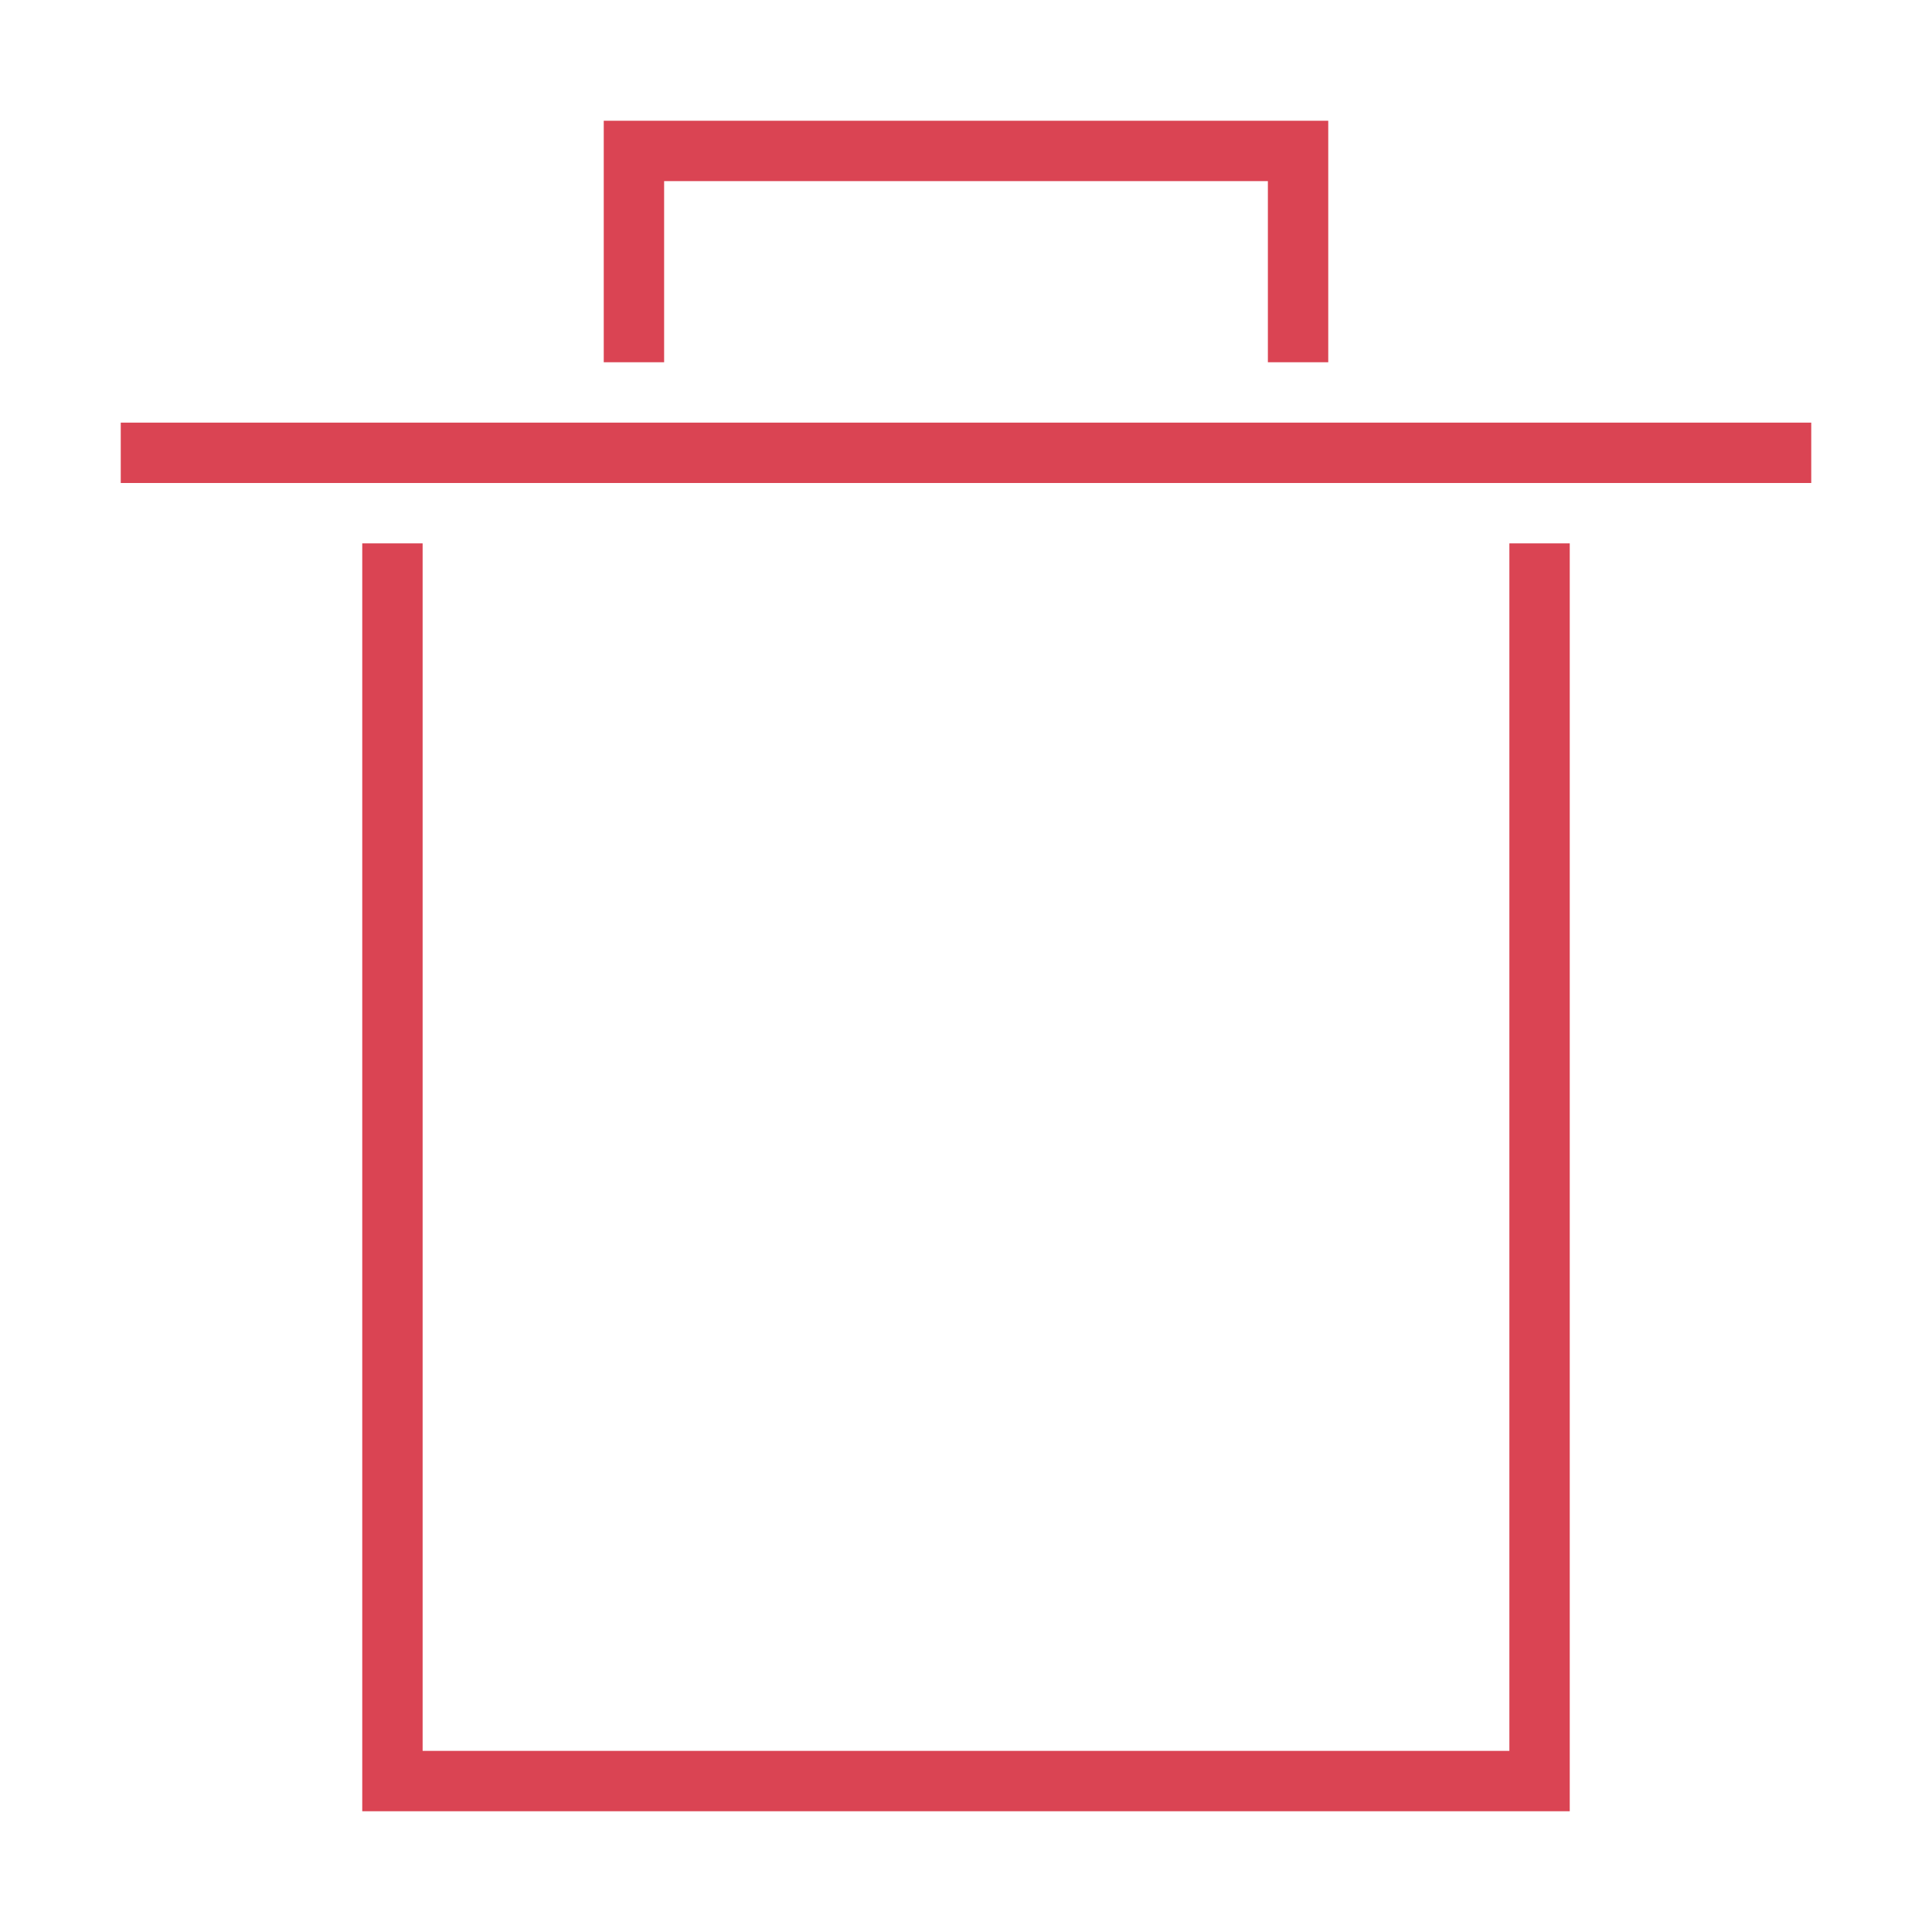
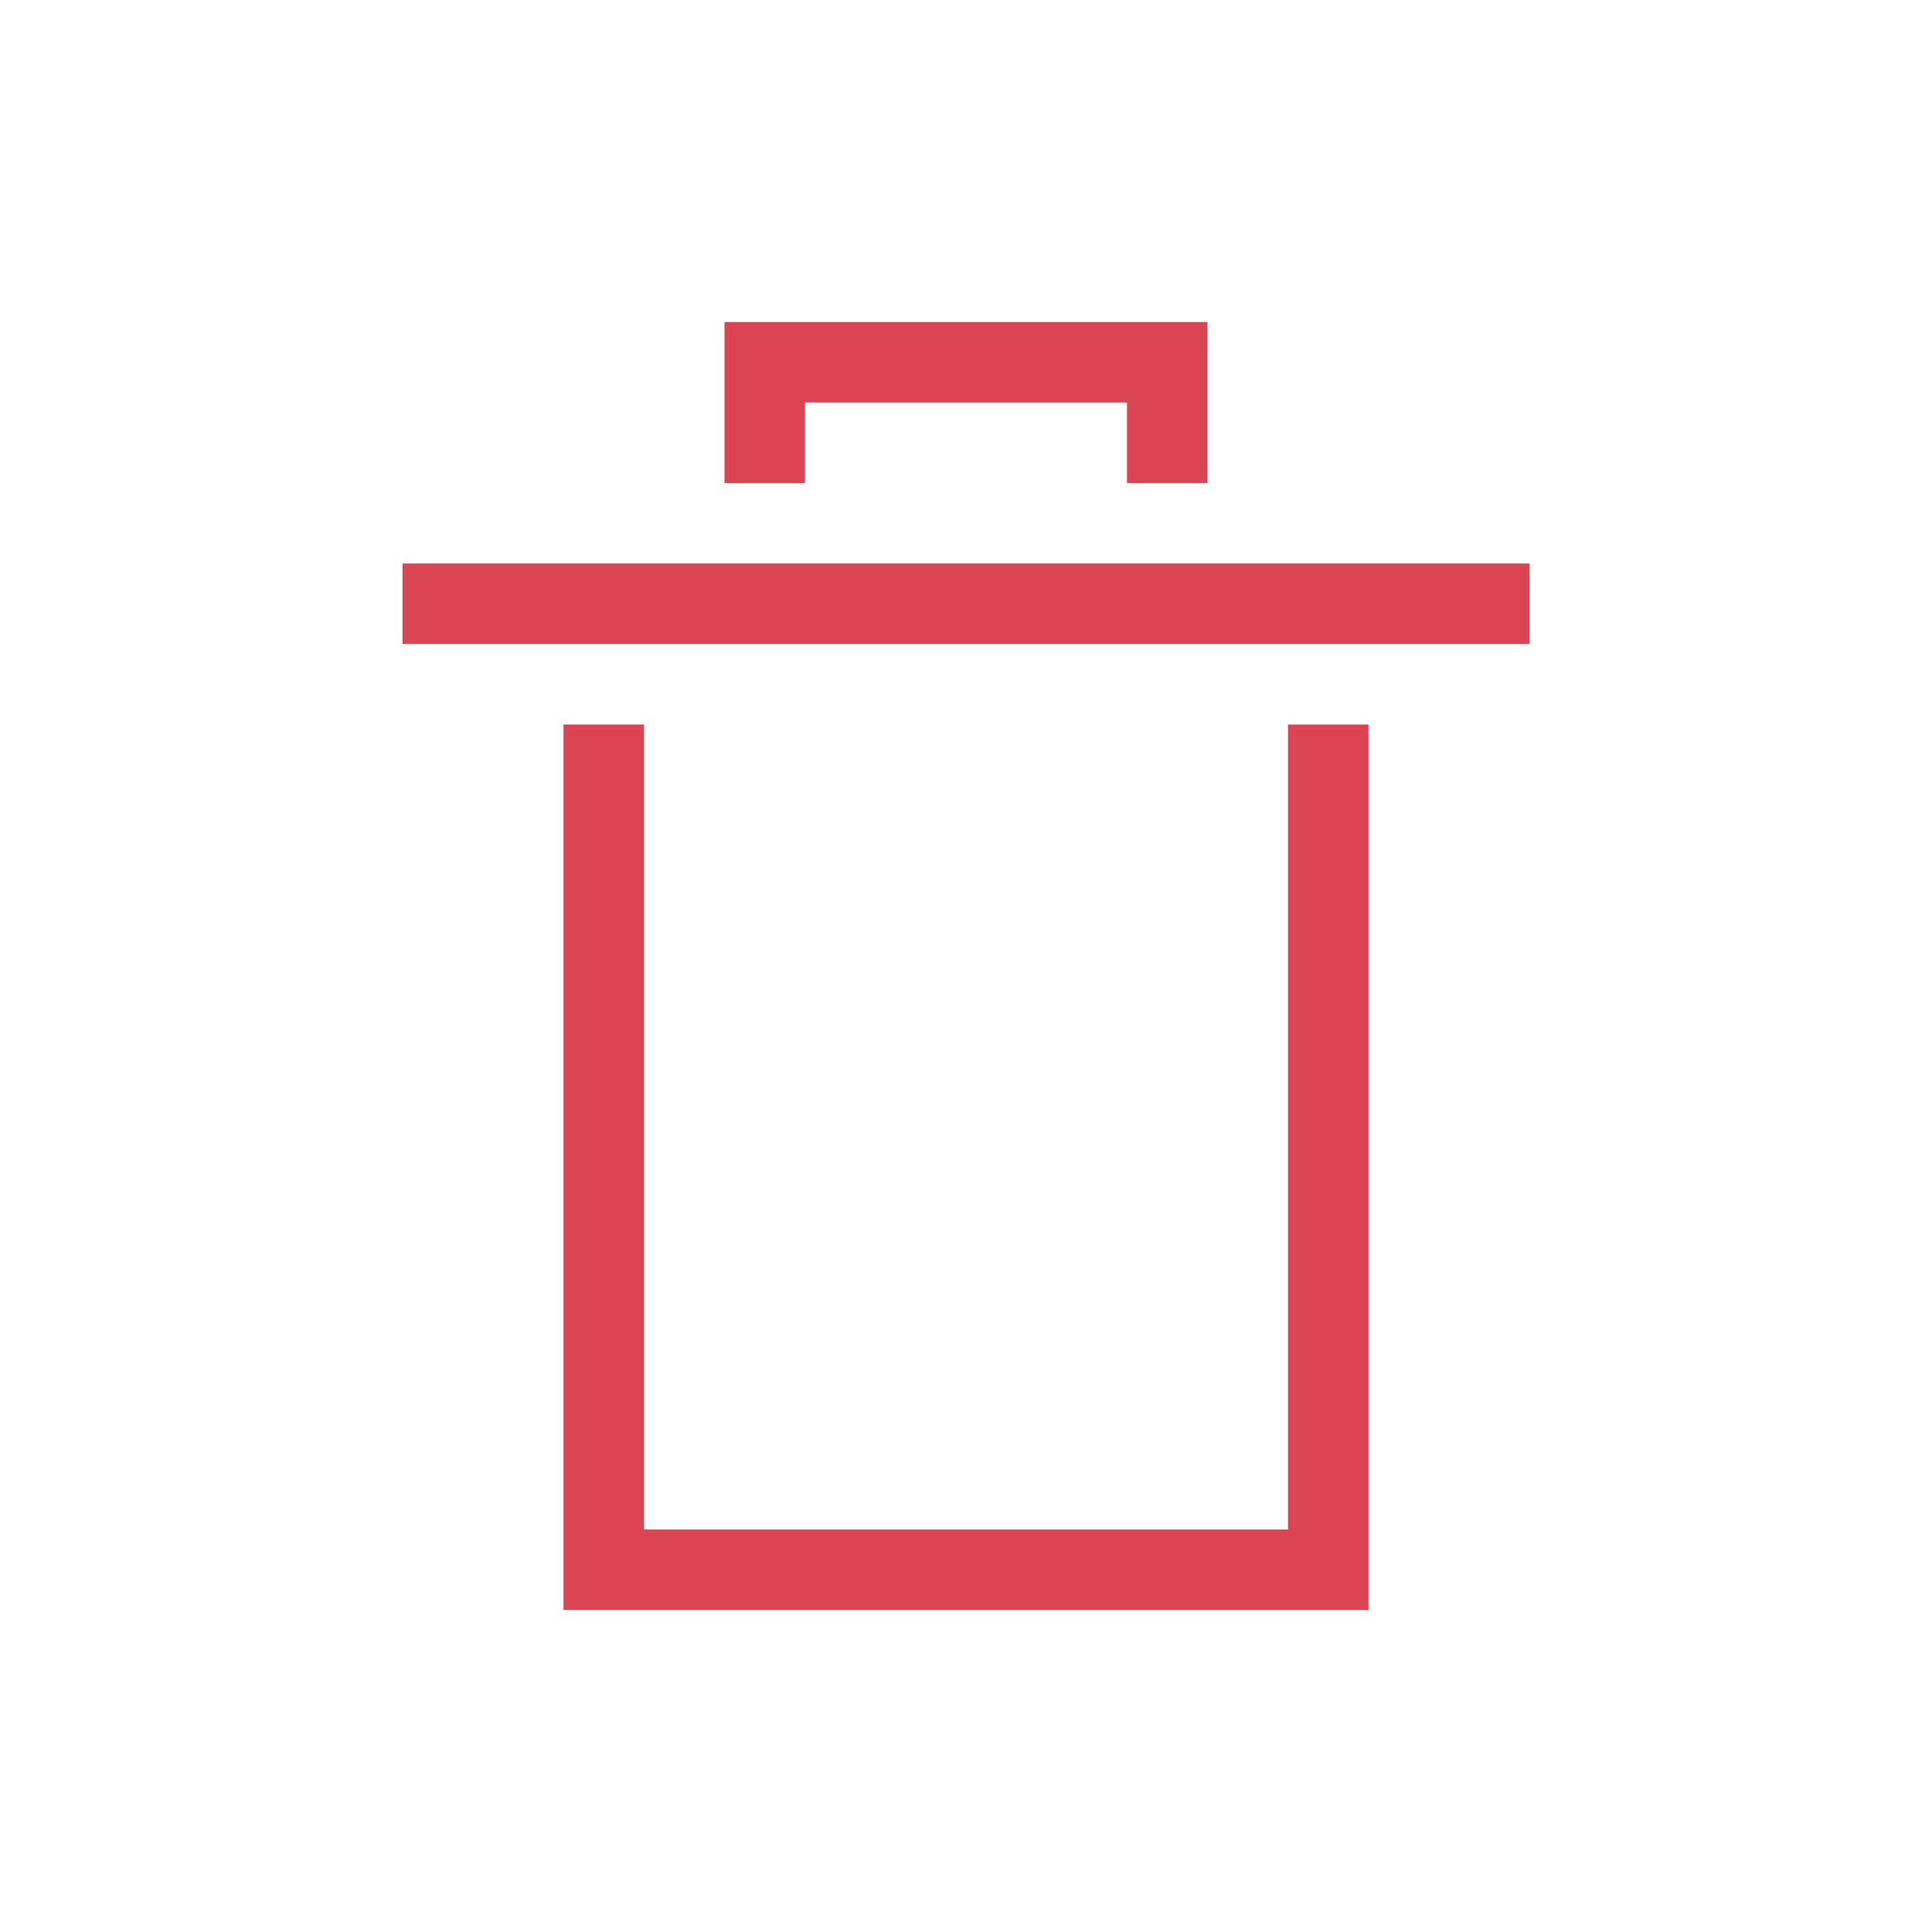
- <svg xmlns="http://www.w3.org/2000/svg" viewBox="0 0 32 32">
-   <style type="text/css" id="current-color-scheme">.ColorScheme-NegativeText{color:#da4453;}</style>
-   <path d="m26 9v21h-20v-21h1v20h18v-20zm4-2h-28v1h28zm-8-5v4h-1v-3h-10v3h-1v-4z" style="fill:currentColor;fill-opacity:1;stroke:none" class="ColorScheme-NegativeText" />
+ <svg xmlns="http://www.w3.org/2000/svg" viewBox="0 0 24 24">
+   <defs>
+     <clipPath>
+       <path d="m0 706.465h1490.926v-706.465h-1490.926v706.465" transform="translate(1,1)" />
+     </clipPath>
+     <clipPath>
+       <path d="m22.195 686.117h1447.735v-667.19h-1447.735v667.19" transform="translate(1,1)" />
+     </clipPath>
+   </defs>
+   <path d="m8 3v1 1h1v-1h4v1h1v-1-1h-6m-4 3v1h14v-1h-14m2 2v11h1 9v-1-10h-1v10h-8v-10h-1" style="fill:#da4453" transform="translate(1,1)" />
</svg>
